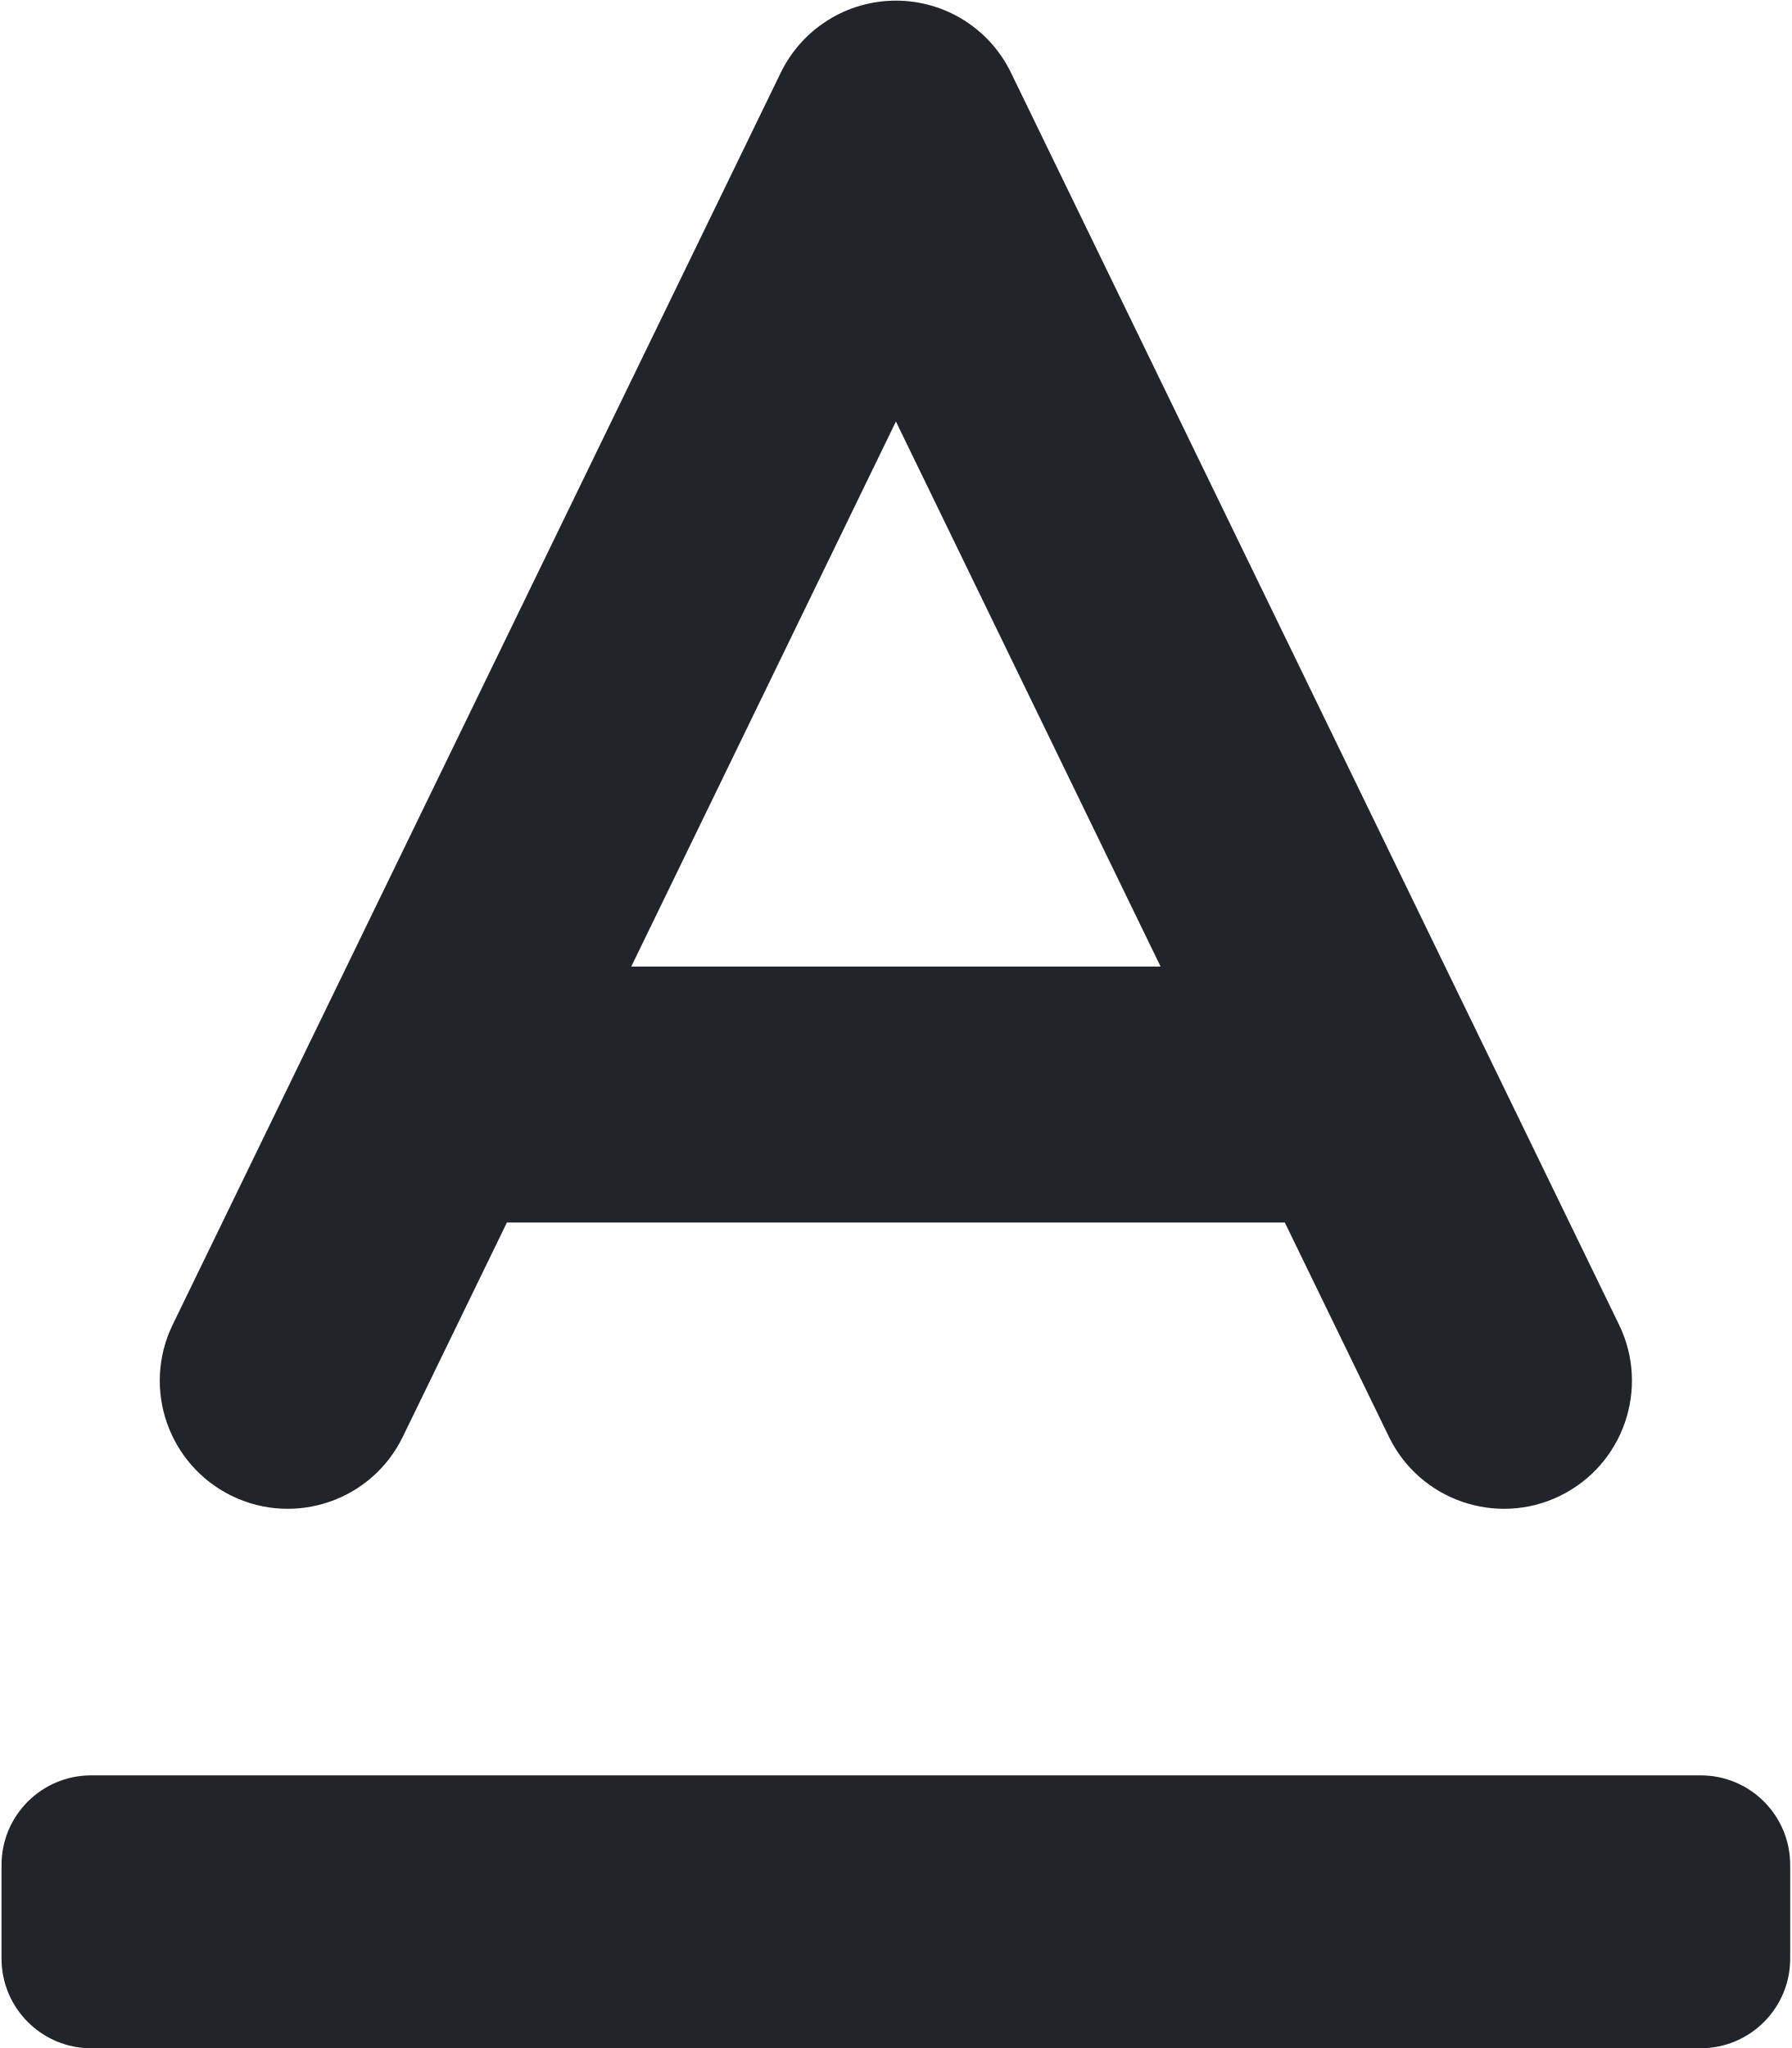
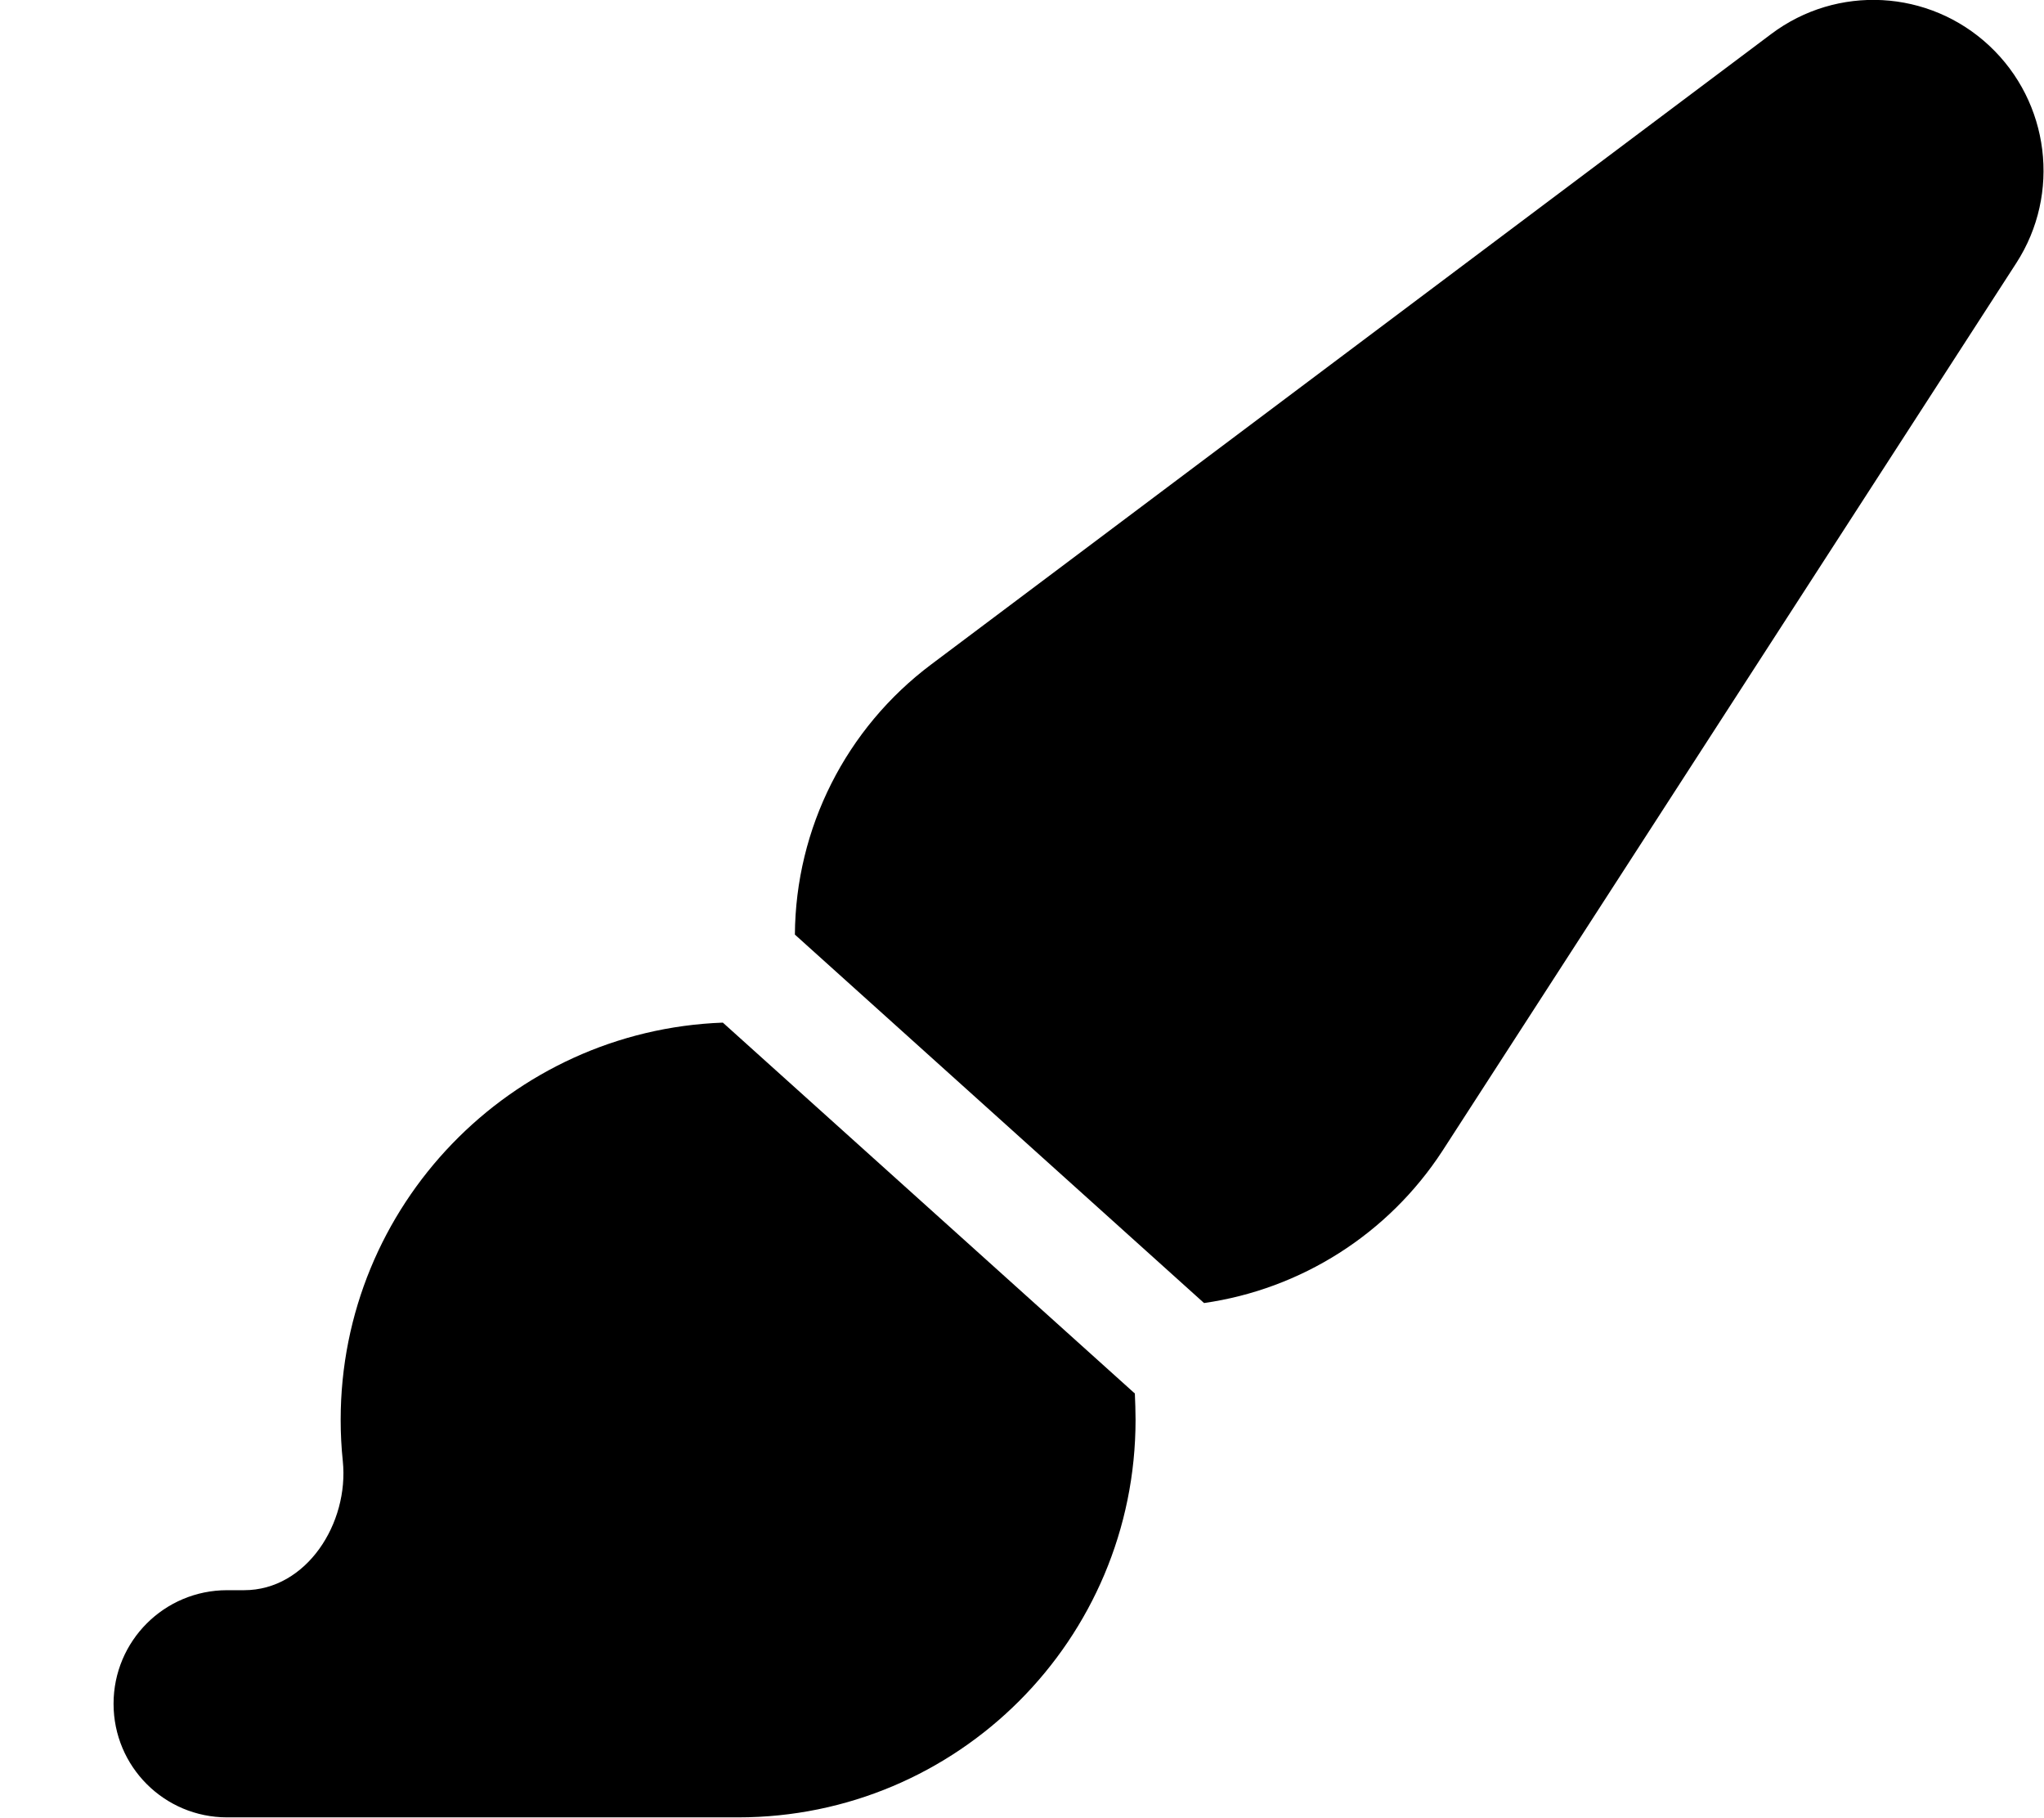
- <svg xmlns="http://www.w3.org/2000/svg" viewBox="0 0 14 16" fill="none" preserveAspectRatio="xMinYMid meet">
-   <path fill-rule="evenodd" clip-rule="evenodd" d="M7.9 0.568C7.733 0.223 7.384 0.005 7.001 0.005C6.618 0.005 6.269 0.223 6.101 0.568L1.349 10.35C1.108 10.847 1.315 11.445 1.812 11.687C2.309 11.928 2.907 11.721 3.148 11.224L3.961 9.551H10.04L10.853 11.224C11.094 11.721 11.693 11.928 12.189 11.687C12.686 11.445 12.893 10.847 12.652 10.35L7.9 0.568ZM7.001 3.293L9.069 7.551H4.933L7.001 3.293Z" fill="#212529" />
-   <path d="M0.012 14.57C0.012 14.183 0.326 13.87 0.712 13.87H13.289C13.676 13.87 13.989 14.183 13.989 14.57V15.302C13.989 15.688 13.676 16.002 13.289 16.002H0.712C0.326 16.002 0.012 15.688 0.012 15.302V14.57Z" fill="#212529" />
+ <svg xmlns="http://www.w3.org/2000/svg" viewBox="0 0 576 512" preserveAspectRatio="xMinYMid meet">
+   <path d="M339.3 367.1c27.3-3.9 51.9-19.4 67.2-42.9L568.2 74.1c12.6-19.5 9.4-45.3-7.6-61.2S517.7-4.4 499.1 9.6L262.4 187.2c-24 18-38.2 46.1-38.4 76.1L339.3 367.1zm-19.6 25.4l-116-104.4C143.9 290.3 96 339.6 96 400c0 3.9 .2 7.8 .6 11.6C98.4 429.1 86.4 448 68.8 448L64 448c-17.7 0-32 14.3-32 32s14.3 32 32 32l144 0c61.9 0 112-50.1 112-112c0-2.5-.1-5-.2-7.5z" />
</svg>
